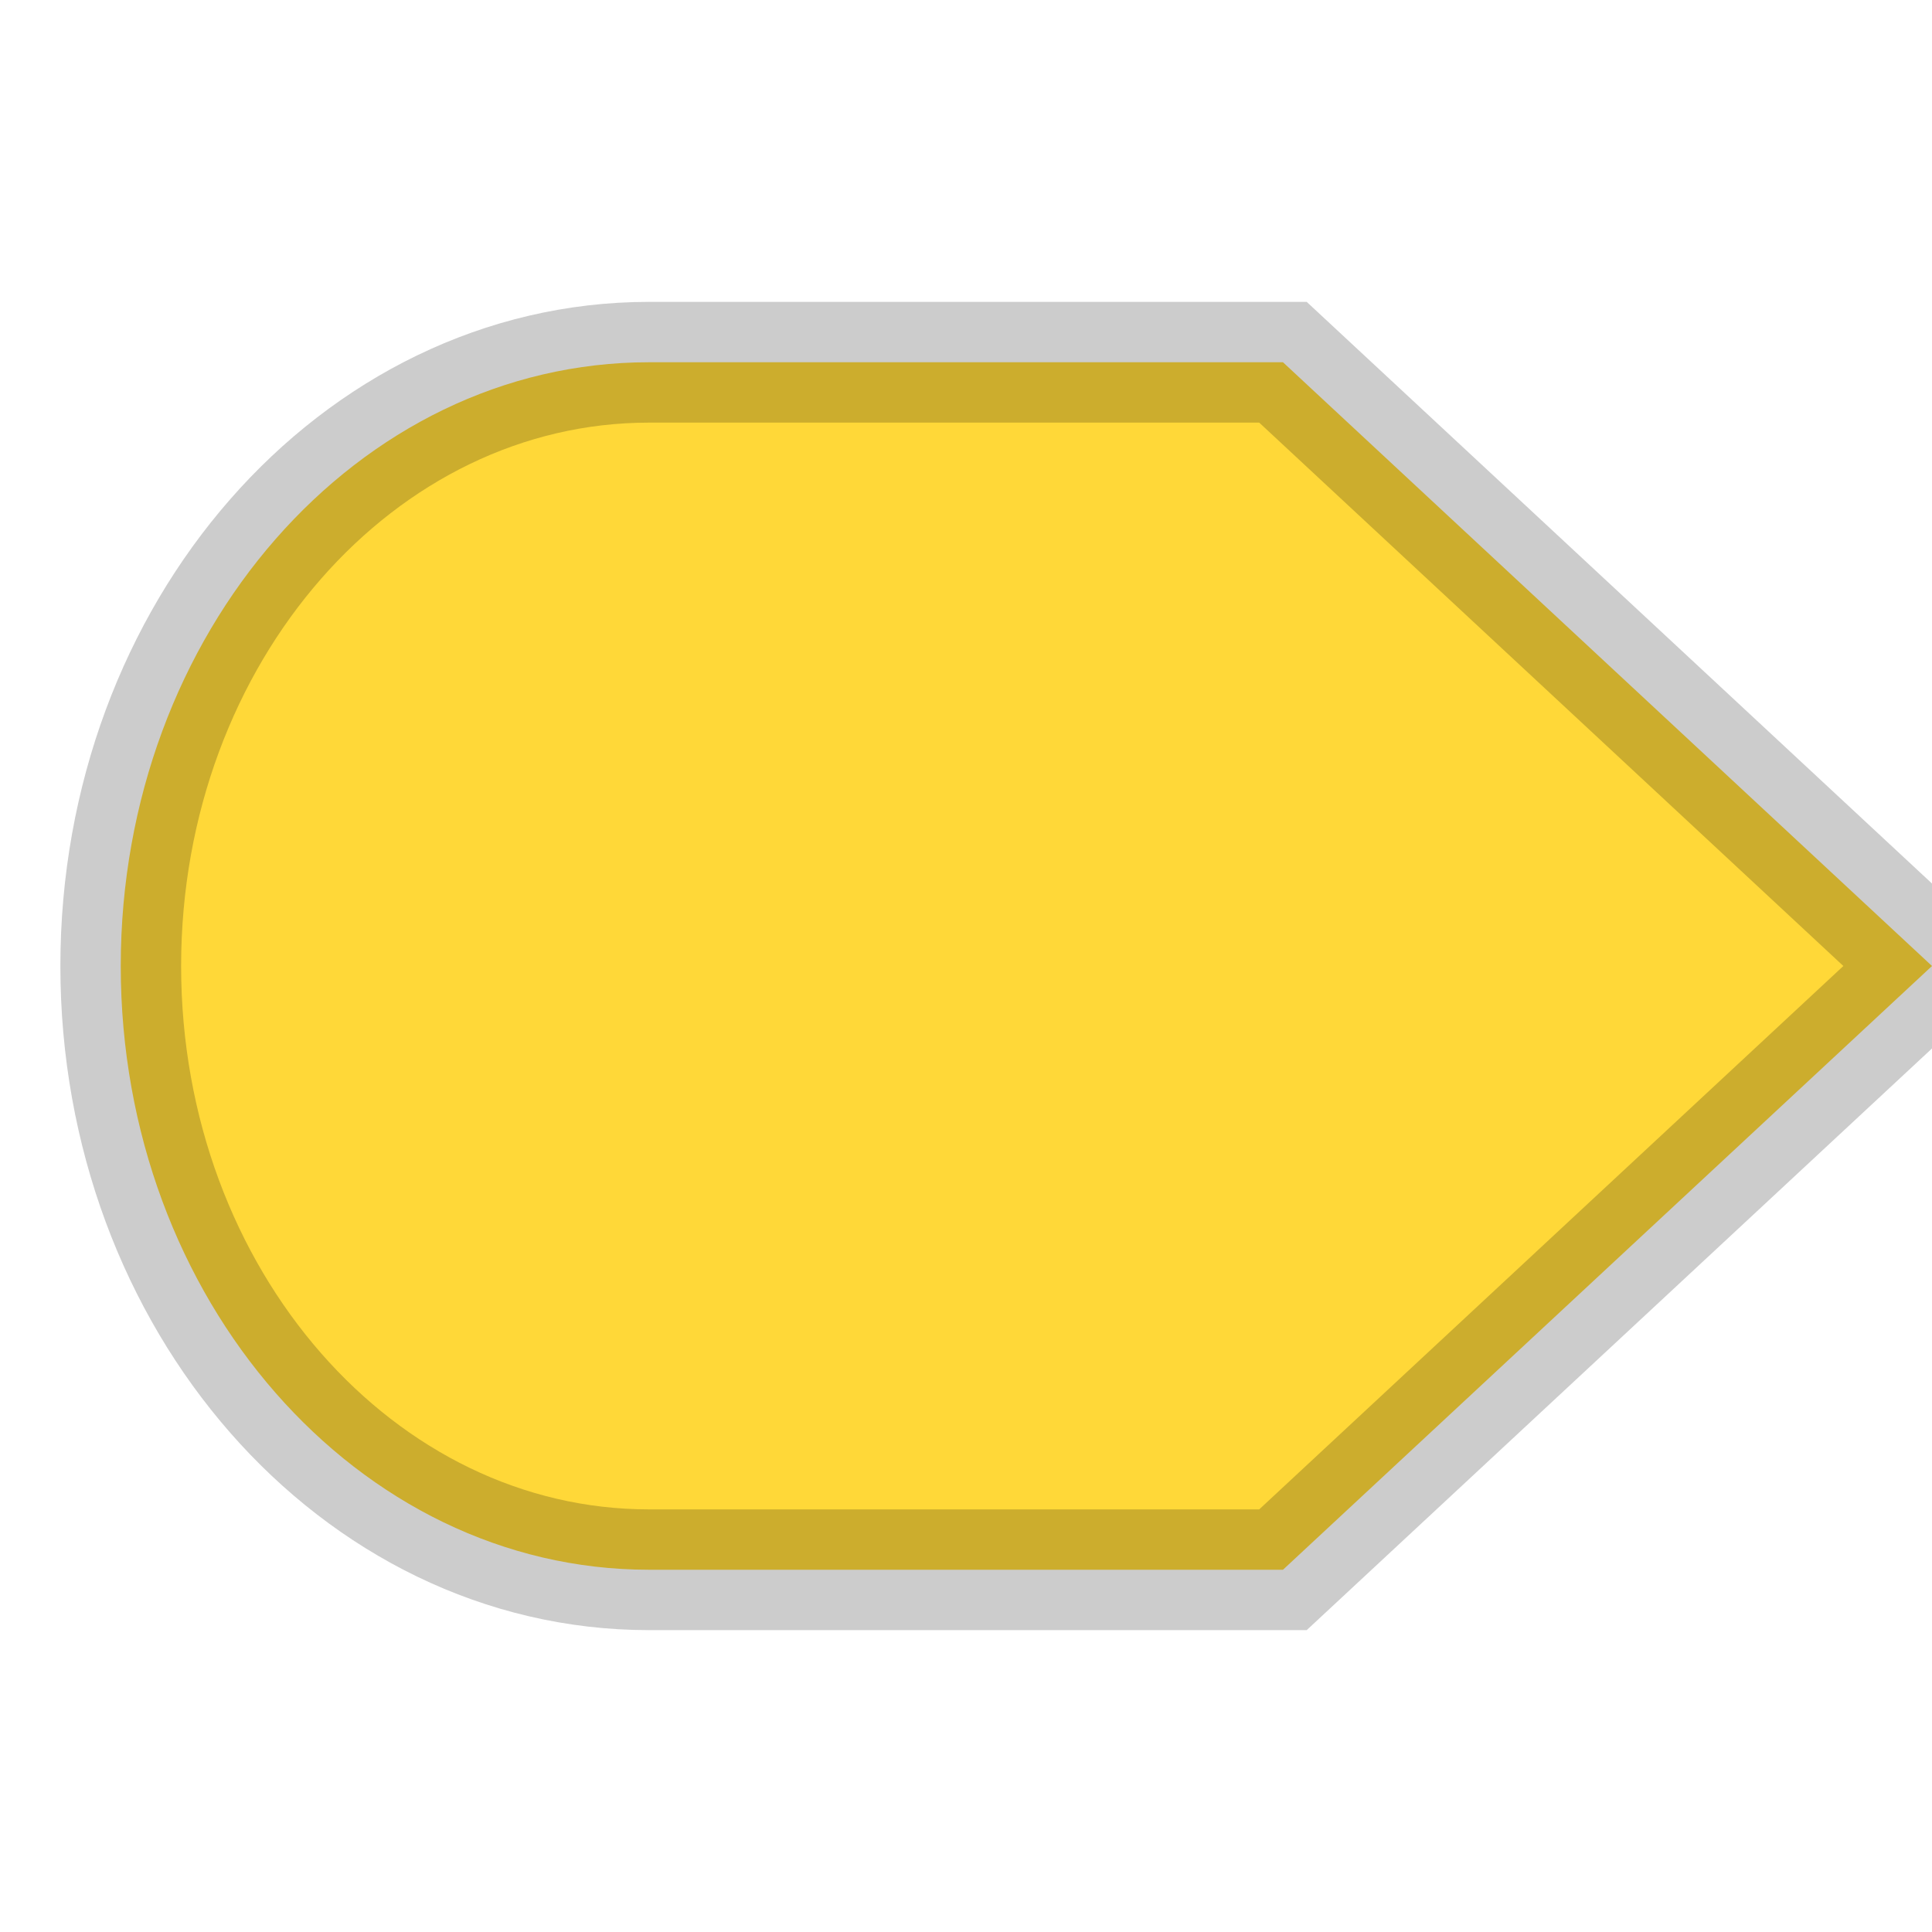
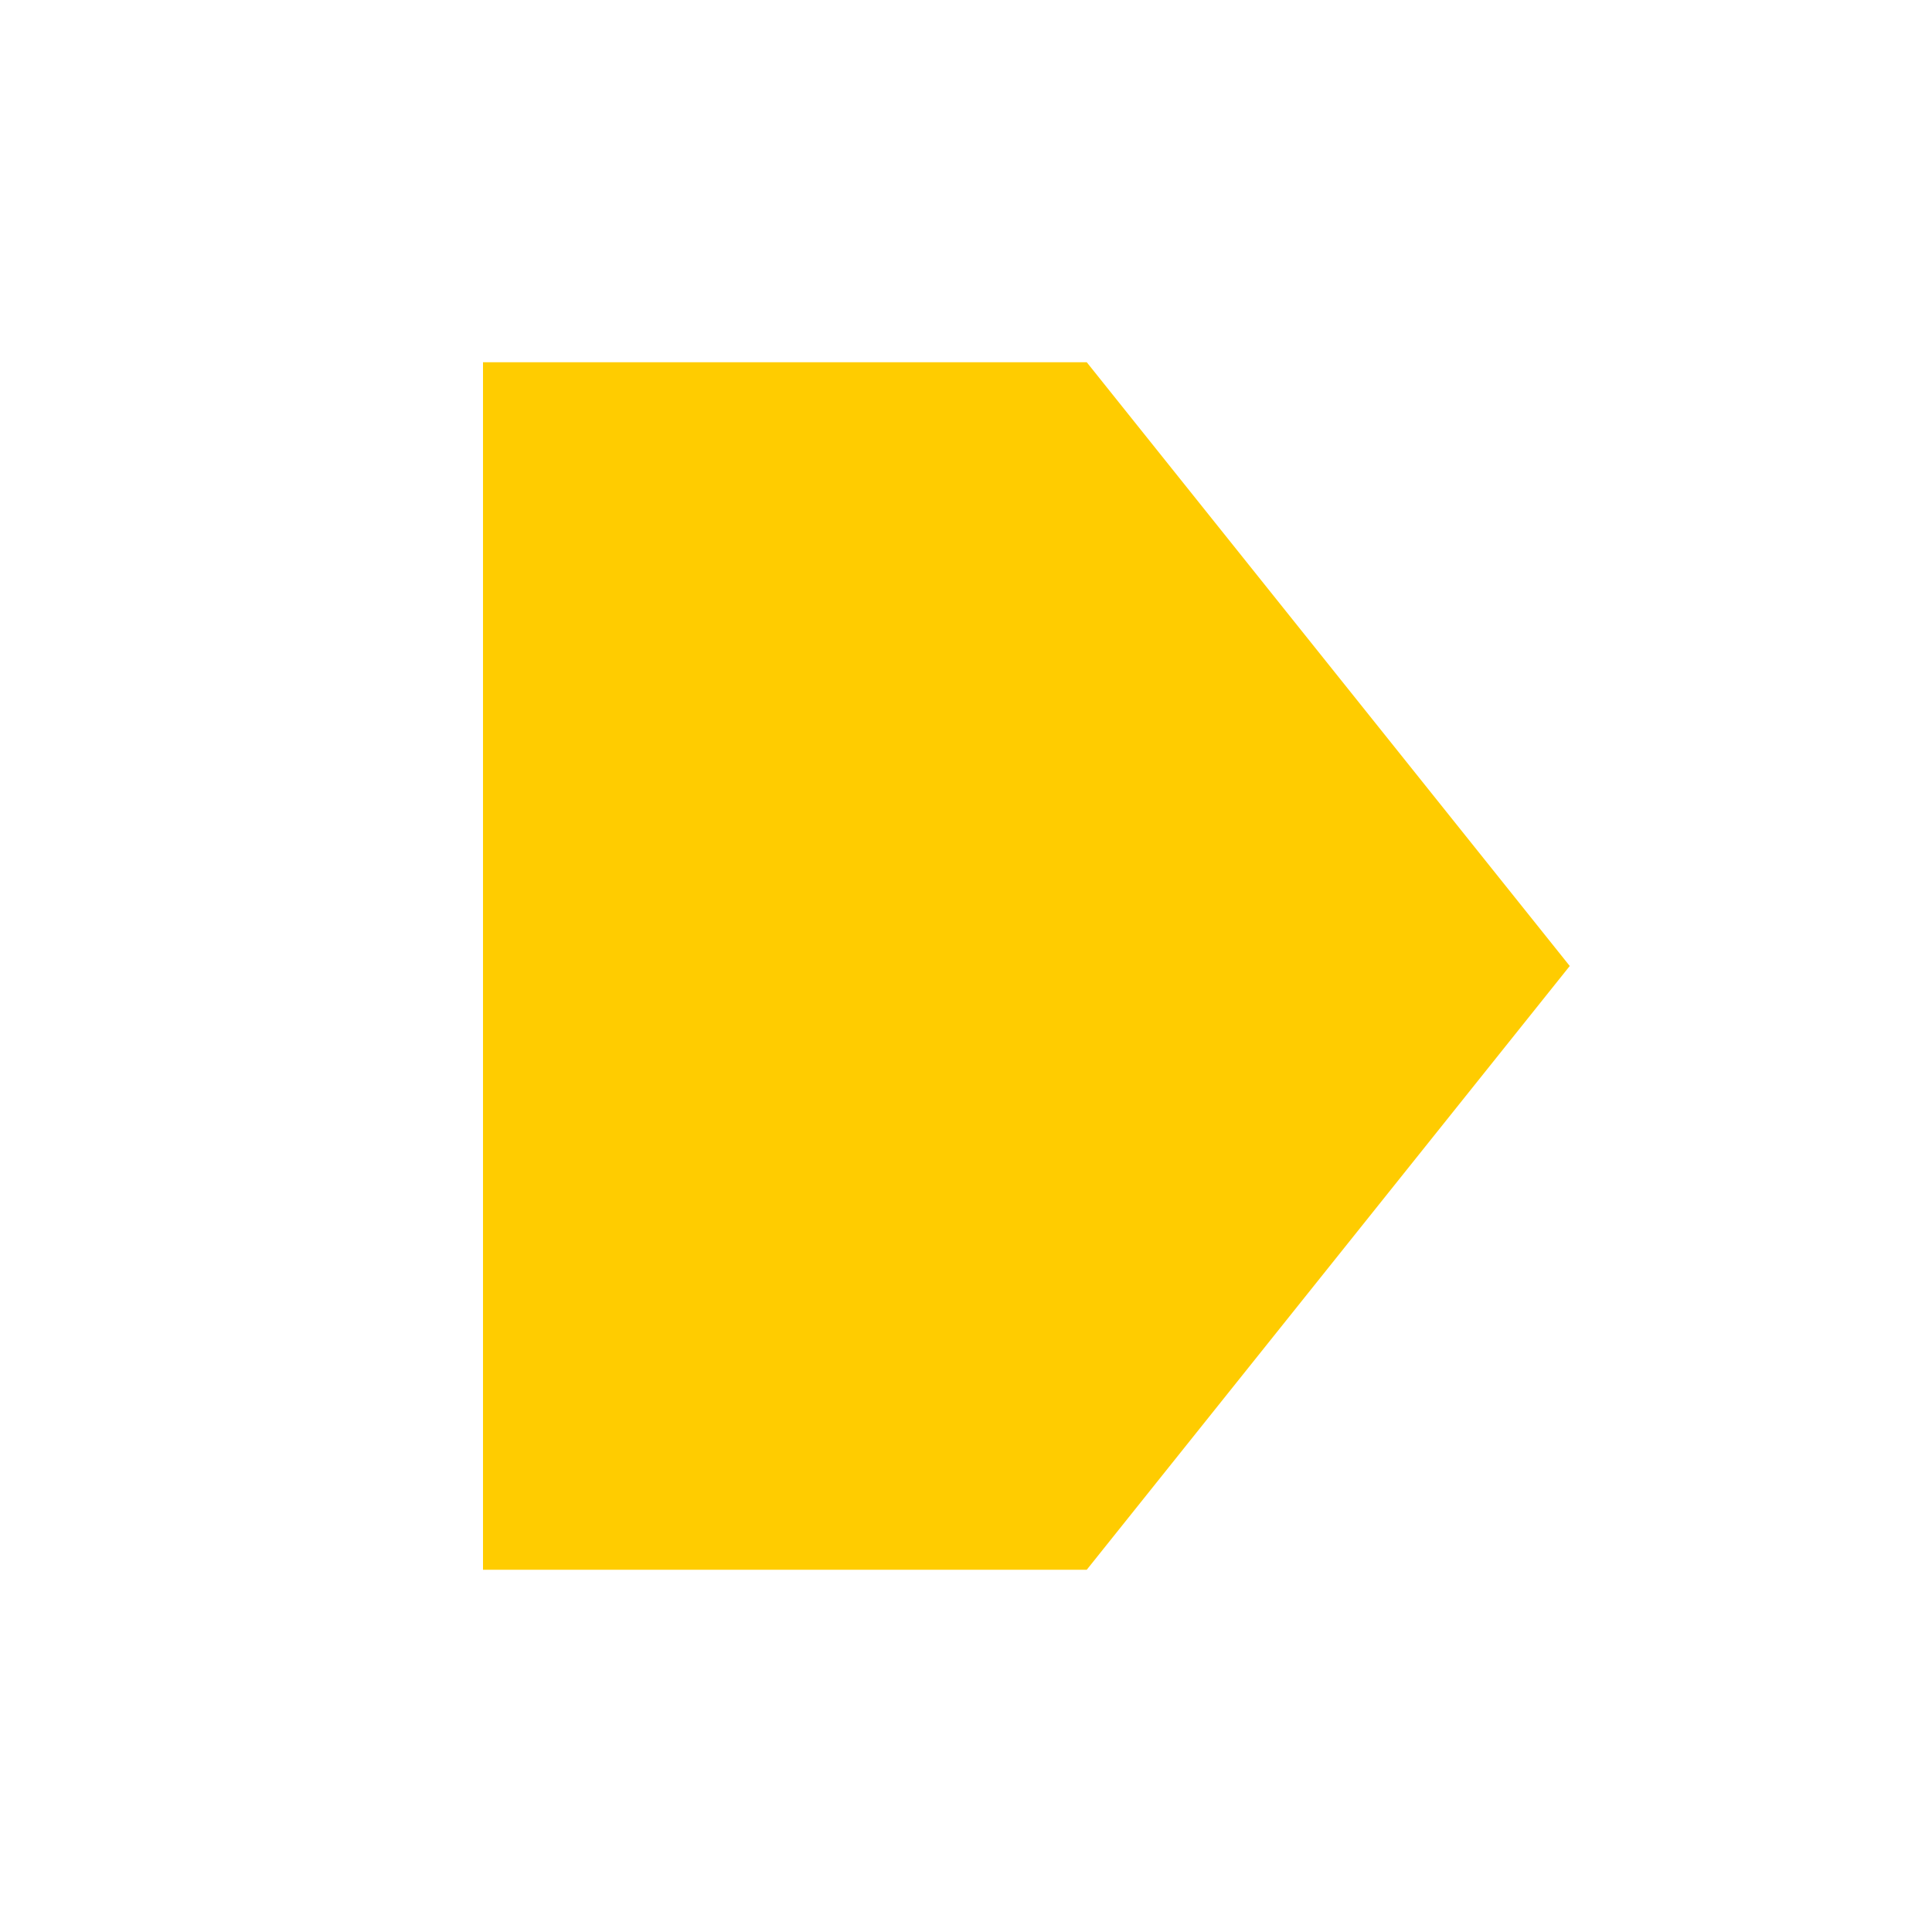
- <svg xmlns="http://www.w3.org/2000/svg" width="16" height="16" viewBox="0 0 16 16">
-   <g fill="none" fill-rule="evenodd">
-     <g stroke-opacity=".2" stroke="#000" fill="#FFD838">
-       <g>
-         <path d="M10.188 3H5.375C2.96 3 1 5.24 1 8s1.96 5 4.375 5h5.25L16 8l-5.375-5h-.438z" />
-       </g>
-     </g>
+ <svg xmlns="http://www.w3.org/2000/svg" viewBox="0 0 16 16">
+   <style>.icon-canvas-transparent{opacity:0;fill:#f6f6f6}.icon-vs-bg{fill:#424242}.icon-vs-yellow{fill:#fc0}</style>
+   <path class="icon-canvas-transparent" d="M16 16H0V0h16v16z" id="canvas" />
+   <path class="icon-vs-bg" d="M14.414 8l-5 6H3V2h6.414l5 6z" id="outline" style="display: none;" />
+   <g id="iconBg">
+     <path class="icon-vs-yellow" d="M13 8l-4 5H4V3h5l4 5z" />
  </g>
</svg>
